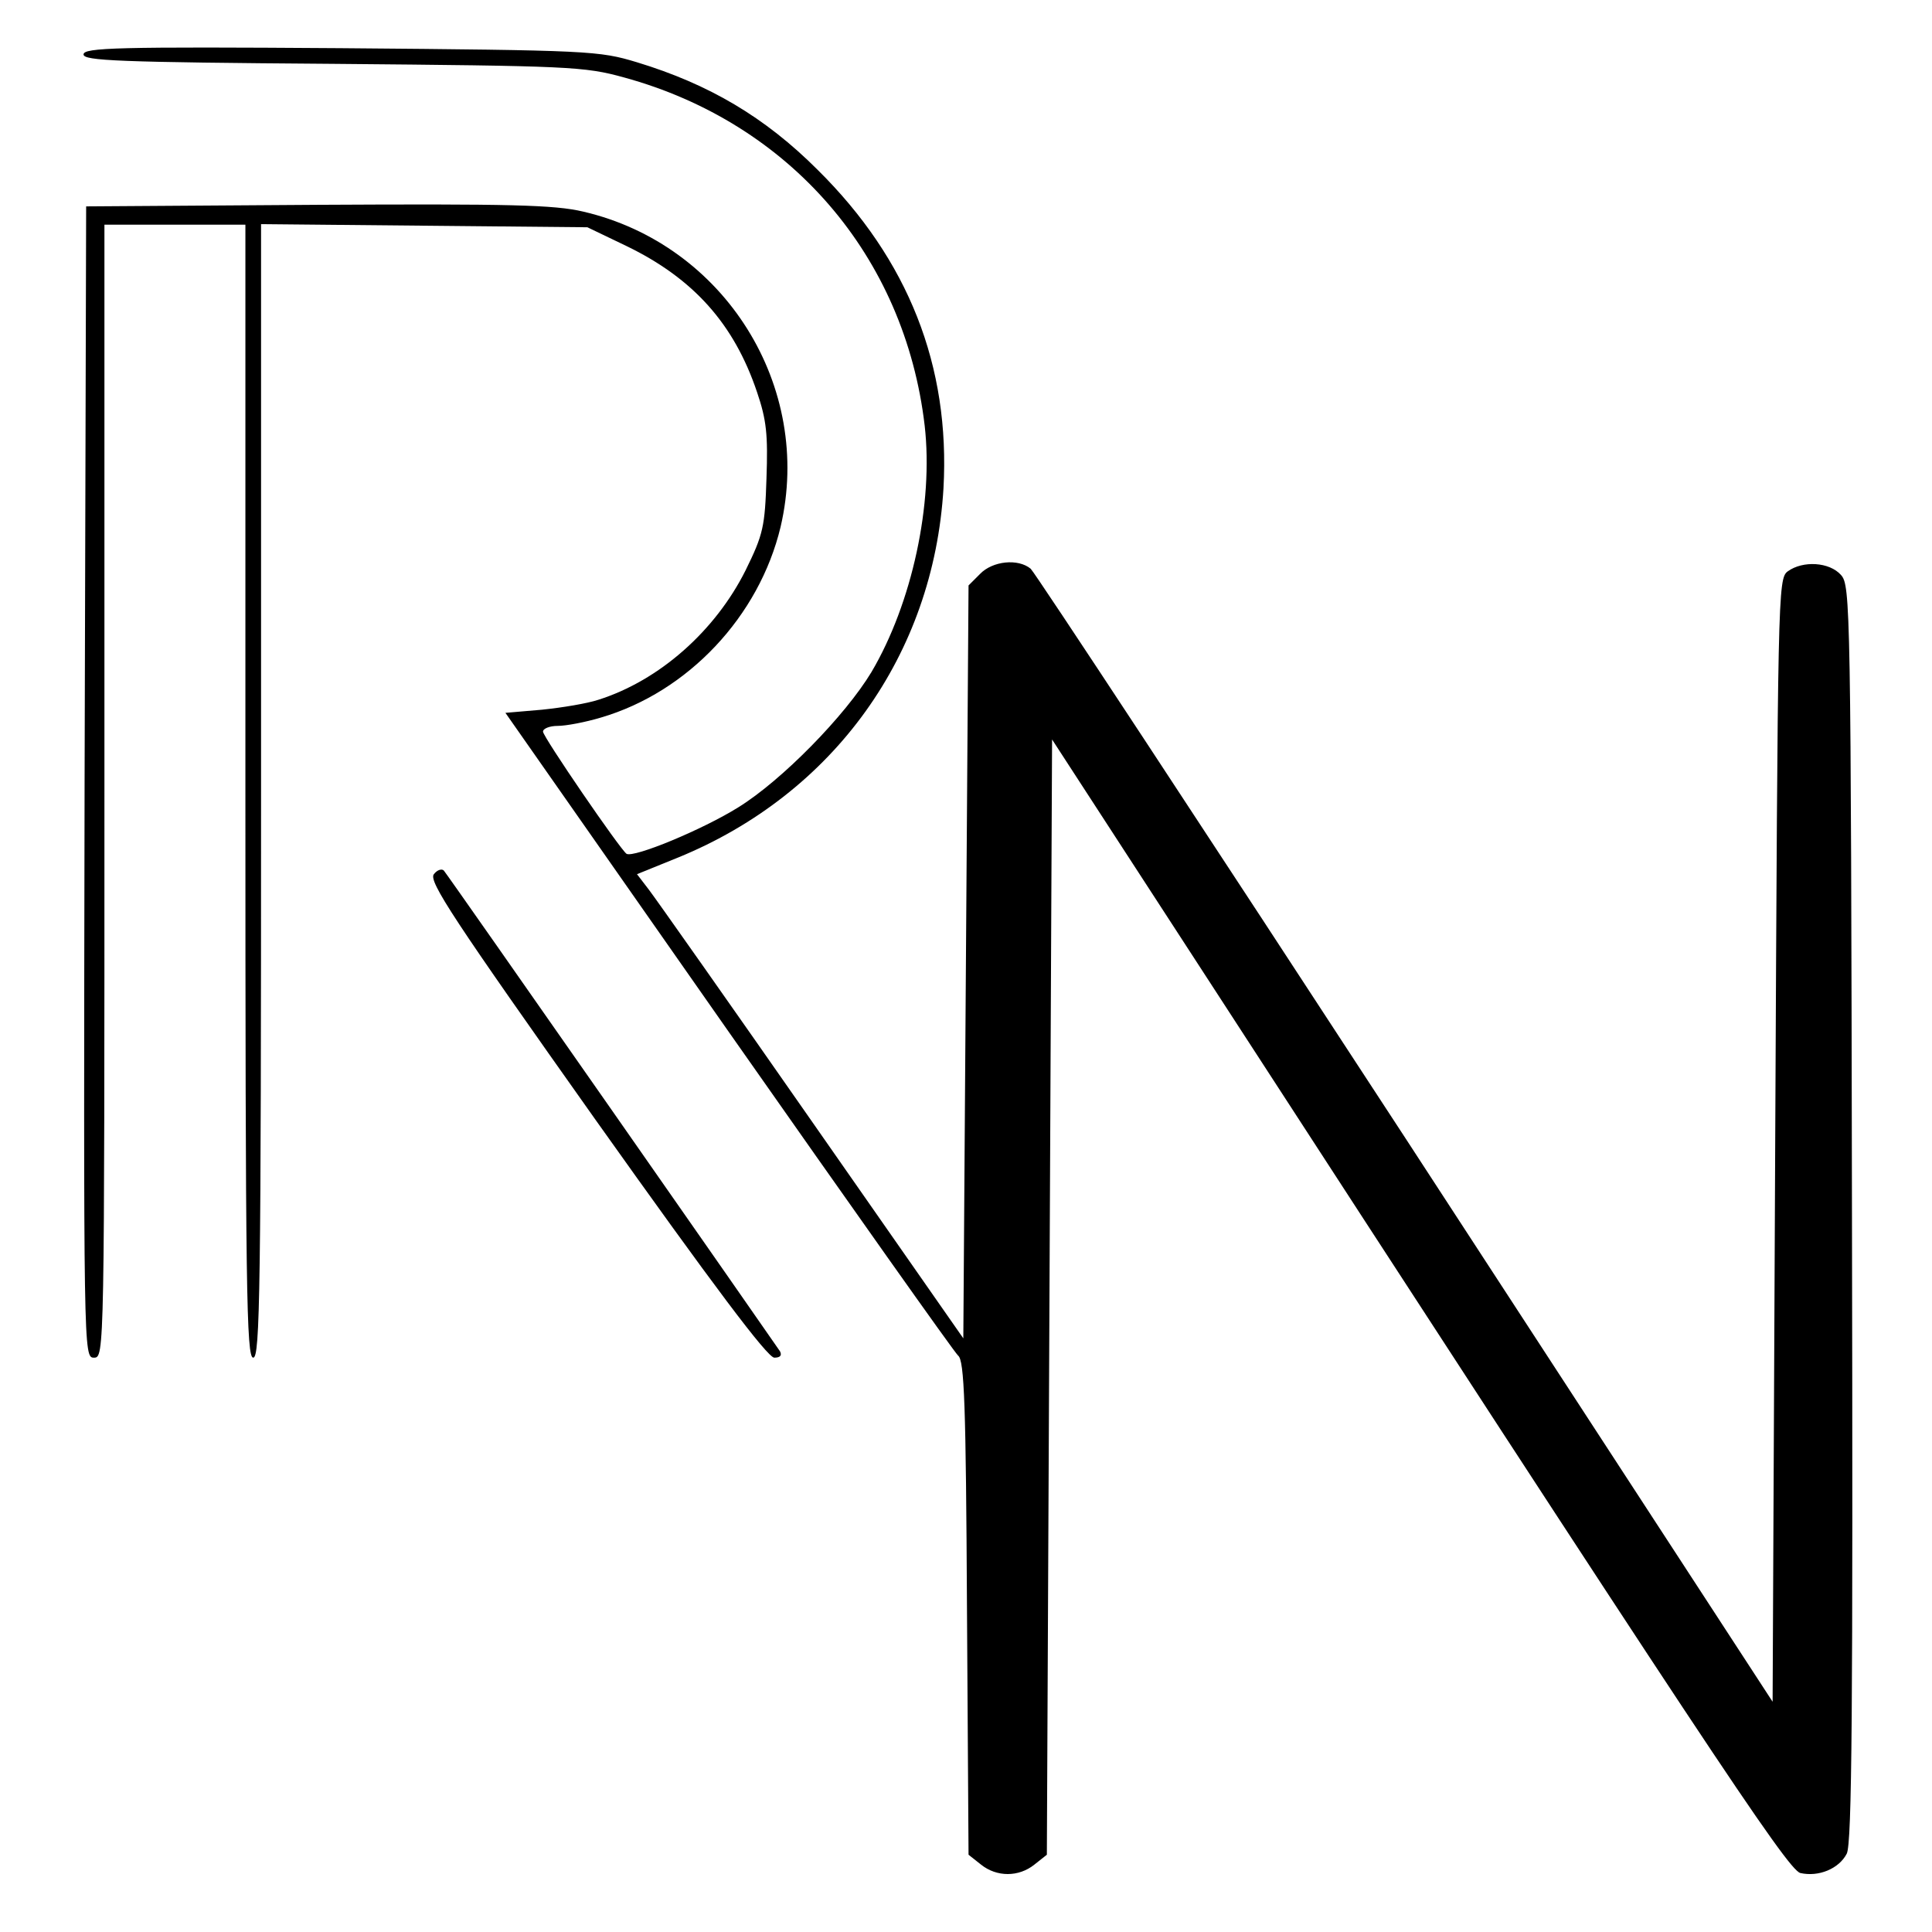
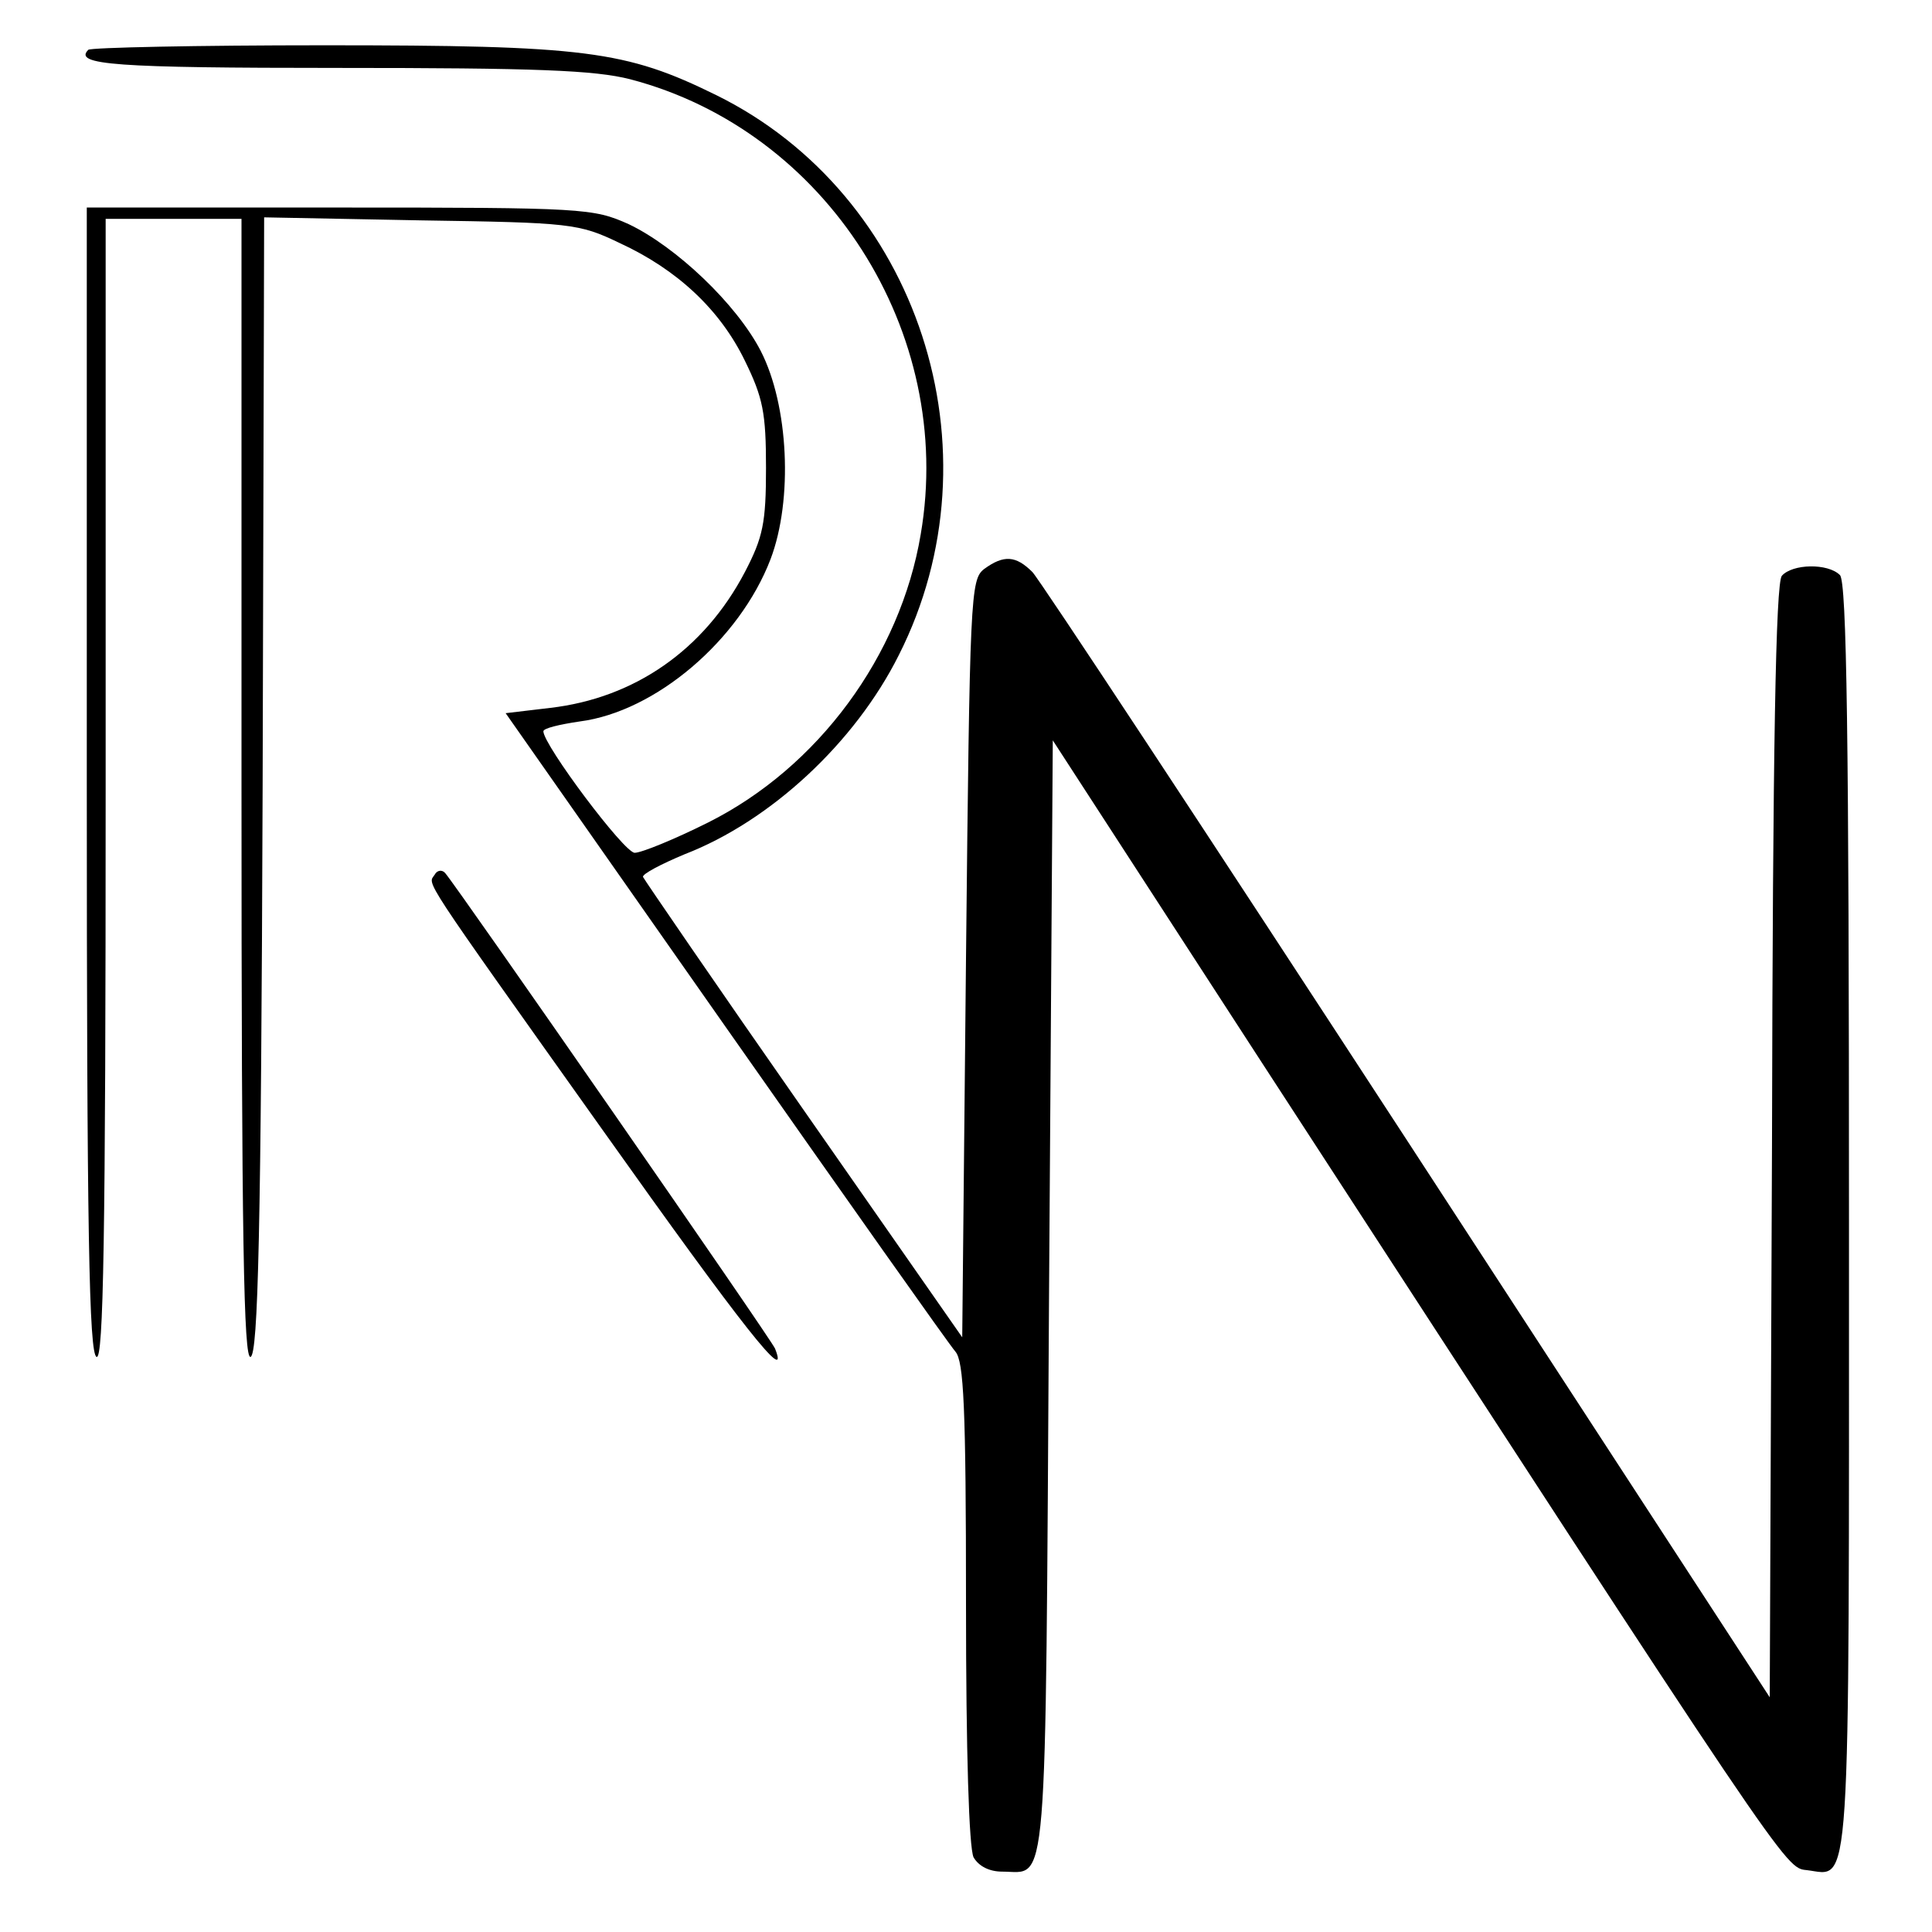
- <svg xmlns="http://www.w3.org/2000/svg" version="1.0" width="16pt" height="16pt" viewBox="0 0 16 16" preserveAspectRatio="xMidYMid meet">
-   <g transform="translate(0,16) scale(0.004324,-0.004324)" fill="#000000" stroke="none">
-     <path d="M160 3596 c0 -12 65 -15 478 -18 453 -4 481 -5 557 -26 318 -87 538 -342 576 -667 17 -149 -24 -340 -102 -472 -50 -83 -171 -207 -255 -259 -69 -43 -200 -97 -214 -89 -12 8 -160 224 -160 234 0 6 13 11 28 11 16 0 53 7 83 16 167 49 303 194 344 365 63 269 -107 541 -378 604 -55 13 -140 15 -509 13 l-443 -3 -3 -1102 c-2 -1098 -2 -1103 18 -1103 20 0 20 6 20 1085 l0 1085 135 0 135 0 0 -1085 c0 -958 2 -1085 15 -1085 13 0 15 127 15 1086 l0 1085 313 -3 312 -3 75 -36 c128 -62 206 -149 250 -280 18 -53 21 -81 18 -165 -3 -92 -6 -107 -40 -176 -58 -116 -165 -211 -282 -248 -21 -7 -69 -15 -108 -19 l-70 -6 427 -610 c235 -335 433 -615 440 -621 12 -9 15 -94 17 -483 l3 -473 24 -19 c30 -24 72 -24 102 0 l24 19 5 1068 5 1068 269 -414 c977 -1505 1139 -1750 1164 -1757 35 -8 74 8 89 37 10 20 12 275 10 1226 -2 1166 -3 1203 -21 1223 -22 25 -73 28 -102 7 -19 -14 -19 -40 -24 -1090 l-5 -1075 -703 1079 c-387 593 -710 1084 -718 1091 -24 20 -73 15 -97 -10 l-22 -22 -5 -721 -5 -721 -289 414 c-159 228 -300 428 -313 445 l-23 30 79 32 c298 122 489 388 508 707 13 234 -67 438 -241 610 -101 101 -208 164 -346 206 -73 22 -89 23 -567 27 -430 3 -493 1 -493 -12z" />
-     <path d="M831 2026 c-11 -13 38 -87 310 -471 226 -318 329 -455 342 -455 11 0 15 4 11 12 -12 18 -636 912 -644 921 -4 4 -13 1 -19 -7z" />
+ <svg xmlns="http://www.w3.org/2000/svg" version="1.0" width="256pt" height="256pt" viewBox="0 0 256 256" preserveAspectRatio="xMidYMid meet">
+   <g transform="translate(0,256) scale(0.1,-0.1)" fill="#000000" stroke="none">
+     <path d="M117 2494 c-20 -20 35 -24 331 -24 262 0 340 -3 387 -15 260 -68 431 -335 385 -603 -27 -161 -136 -309 -282 -382 -44 -22 -88 -40 -97 -40 -14 0 -121 143 -121 161 0 4 21 9 48 13 101 13 212 108 253 215 30 79 24 204 -13 276 -32 62 -112 138 -175 168 -47 21 -59 22 -383 22 l-335 0 0 -759 c0 -599 3 -760 13 -764 9 -3 12 152 12 752 l0 756 90 0 90 0 0 -756 c0 -600 3 -755 12 -752 10 4 14 166 16 757 l2 753 208 -4 c198 -3 209 -4 263 -30 76 -35 133 -88 166 -156 24 -49 28 -69 28 -142 0 -73 -4 -92 -28 -138 -54 -103 -146 -167 -258 -180 l-59 -7 291 -415 c160 -228 297 -422 305 -431 11 -13 14 -72 14 -333 0 -200 4 -324 10 -337 7 -12 21 -19 38 -19 61 0 57 -49 62 759 l5 740 277 -427 c700 -1077 693 -1067 722 -1070 59 -7 56 -55 56 862 0 642 -3 845 -12 854 -16 16 -63 15 -77 -1 -8 -10 -12 -226 -13 -750 l-3 -736 -480 737 c-264 405 -488 745 -497 754 -22 22 -38 23 -64 4 -18 -14 -19 -34 -24 -516 l-5 -502 -210 301 c-116 166 -211 305 -213 309 -1 4 24 17 55 30 114 44 226 148 284 264 137 271 26 610 -242 742 -120 59 -173 66 -520 66 -168 0 -309 -3 -312 -6z" />
+     <path d="M576 1401 c-9 -14 -23 7 223 -339 186 -262 248 -340 228 -289 -4 11 -422 613 -437 630 -4 5 -11 4 -14 -2z" />
  </g>
</svg>
